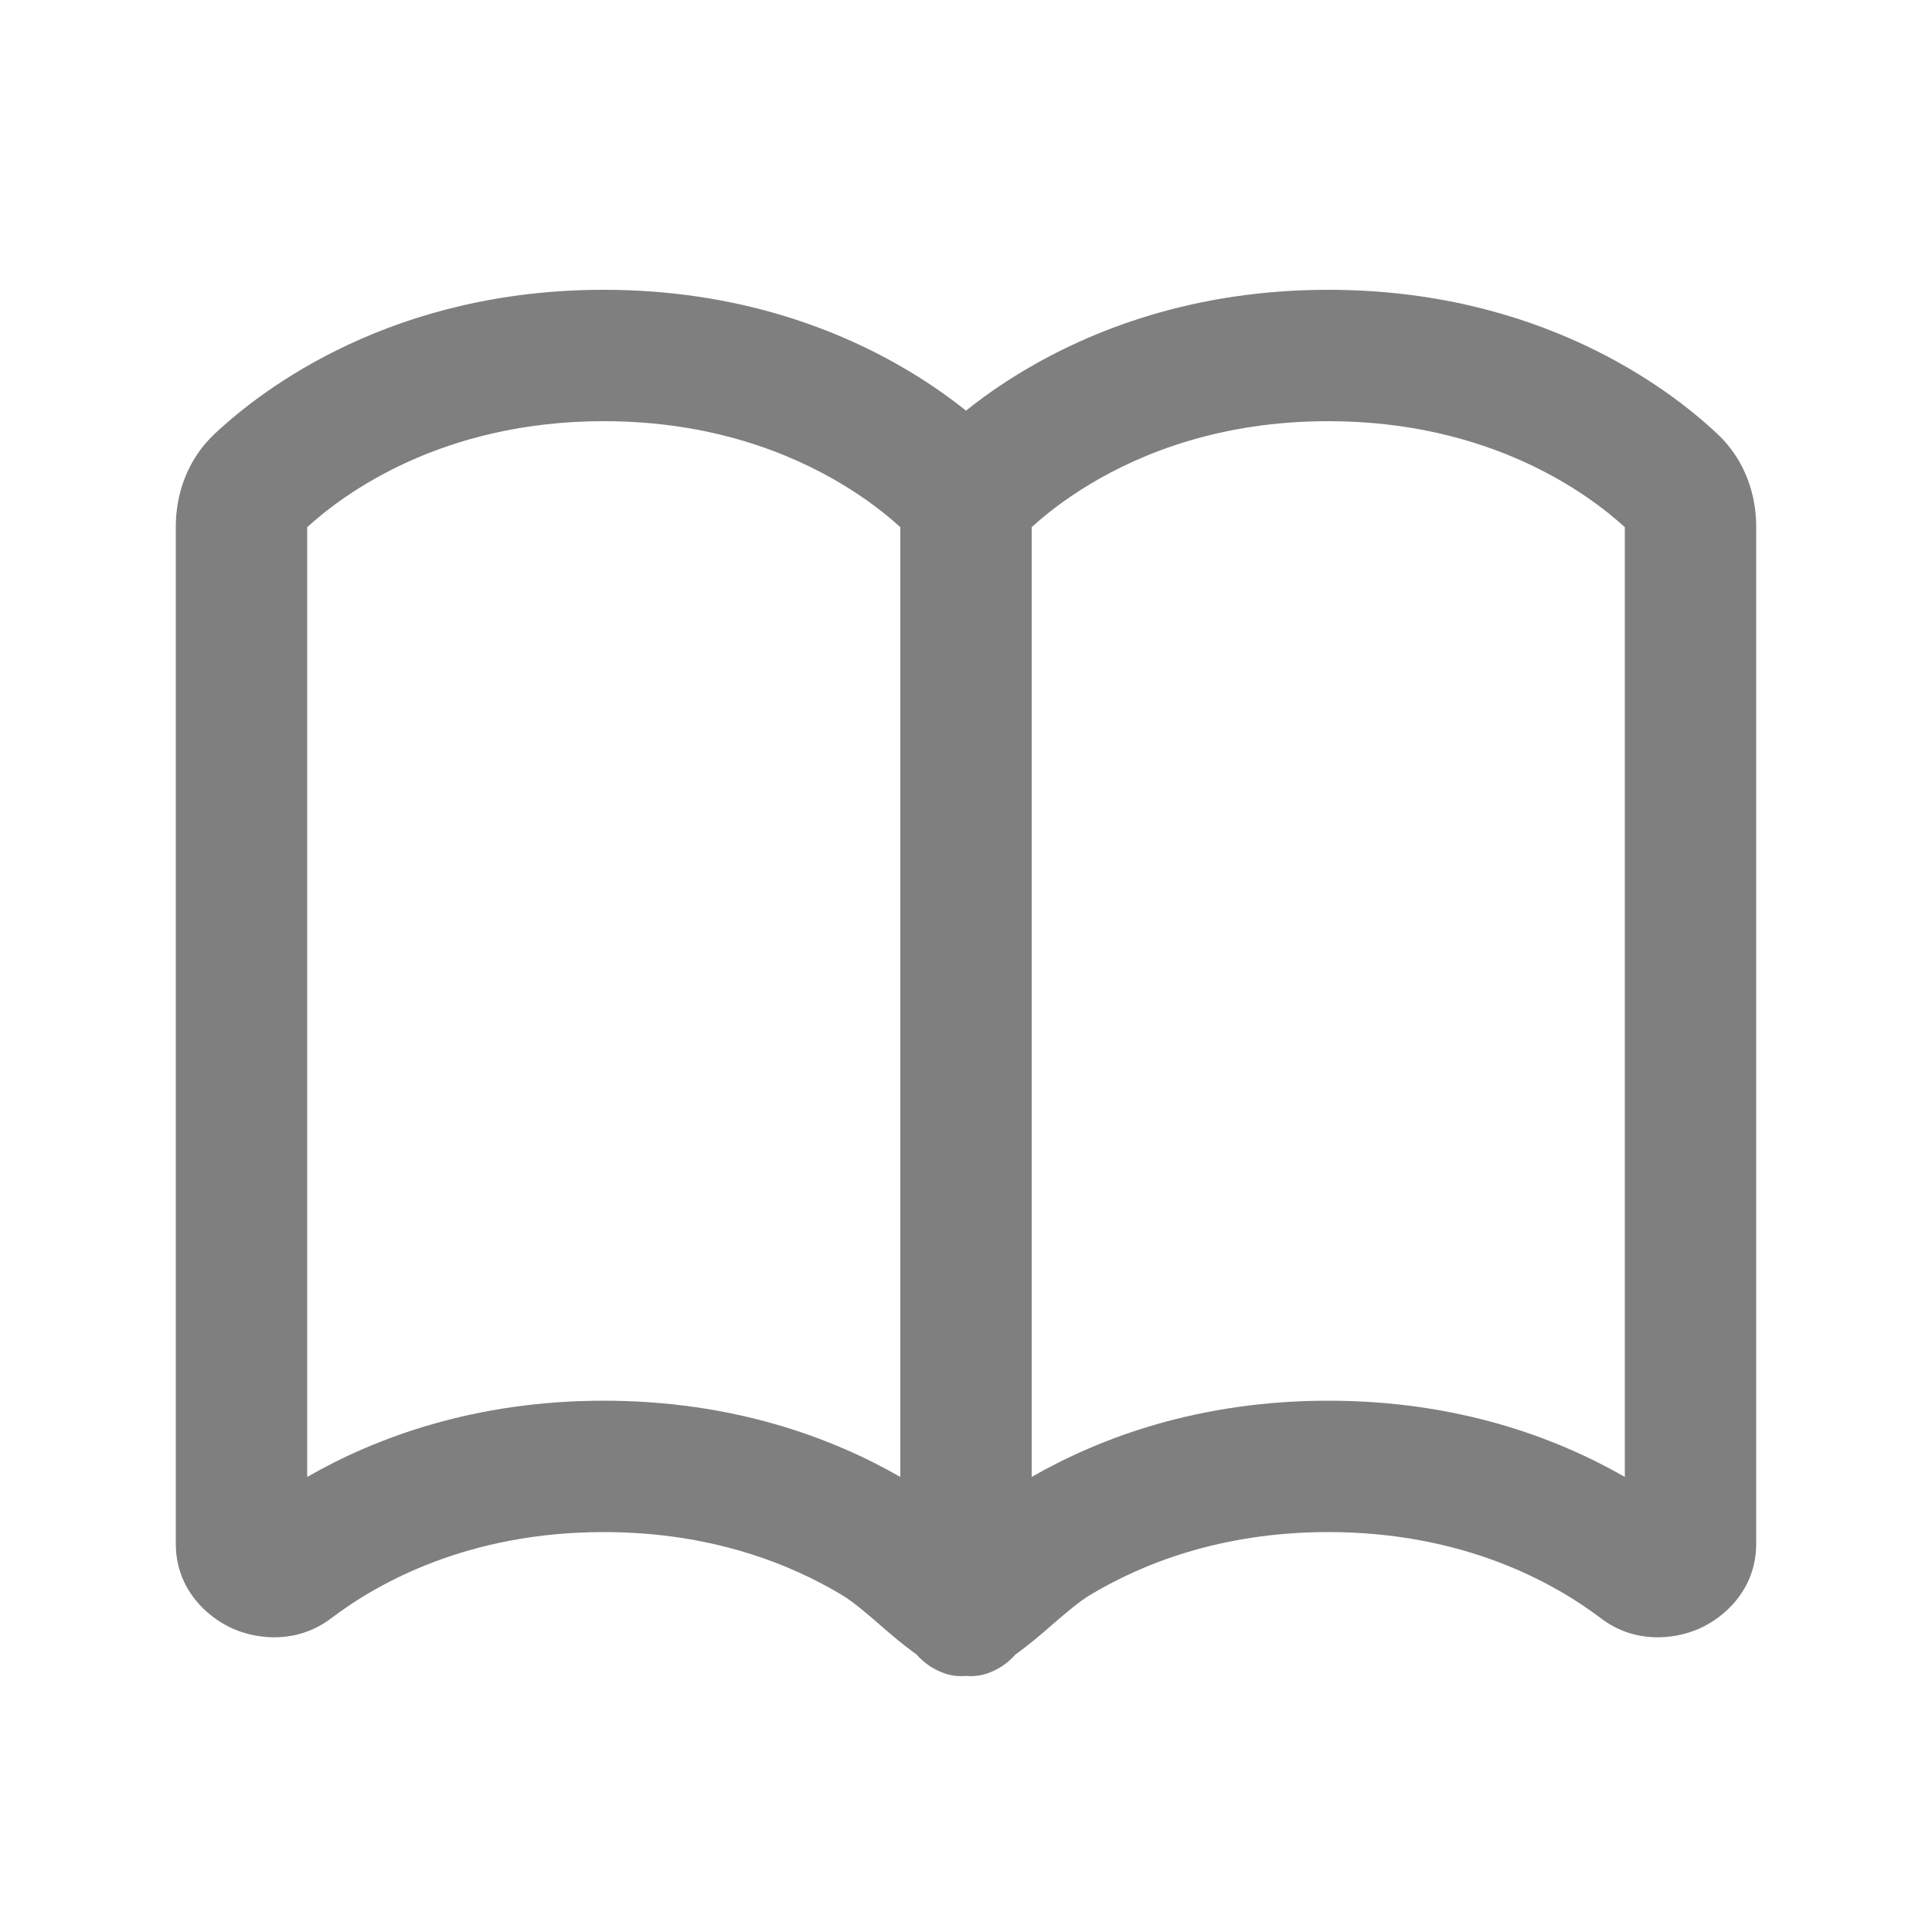
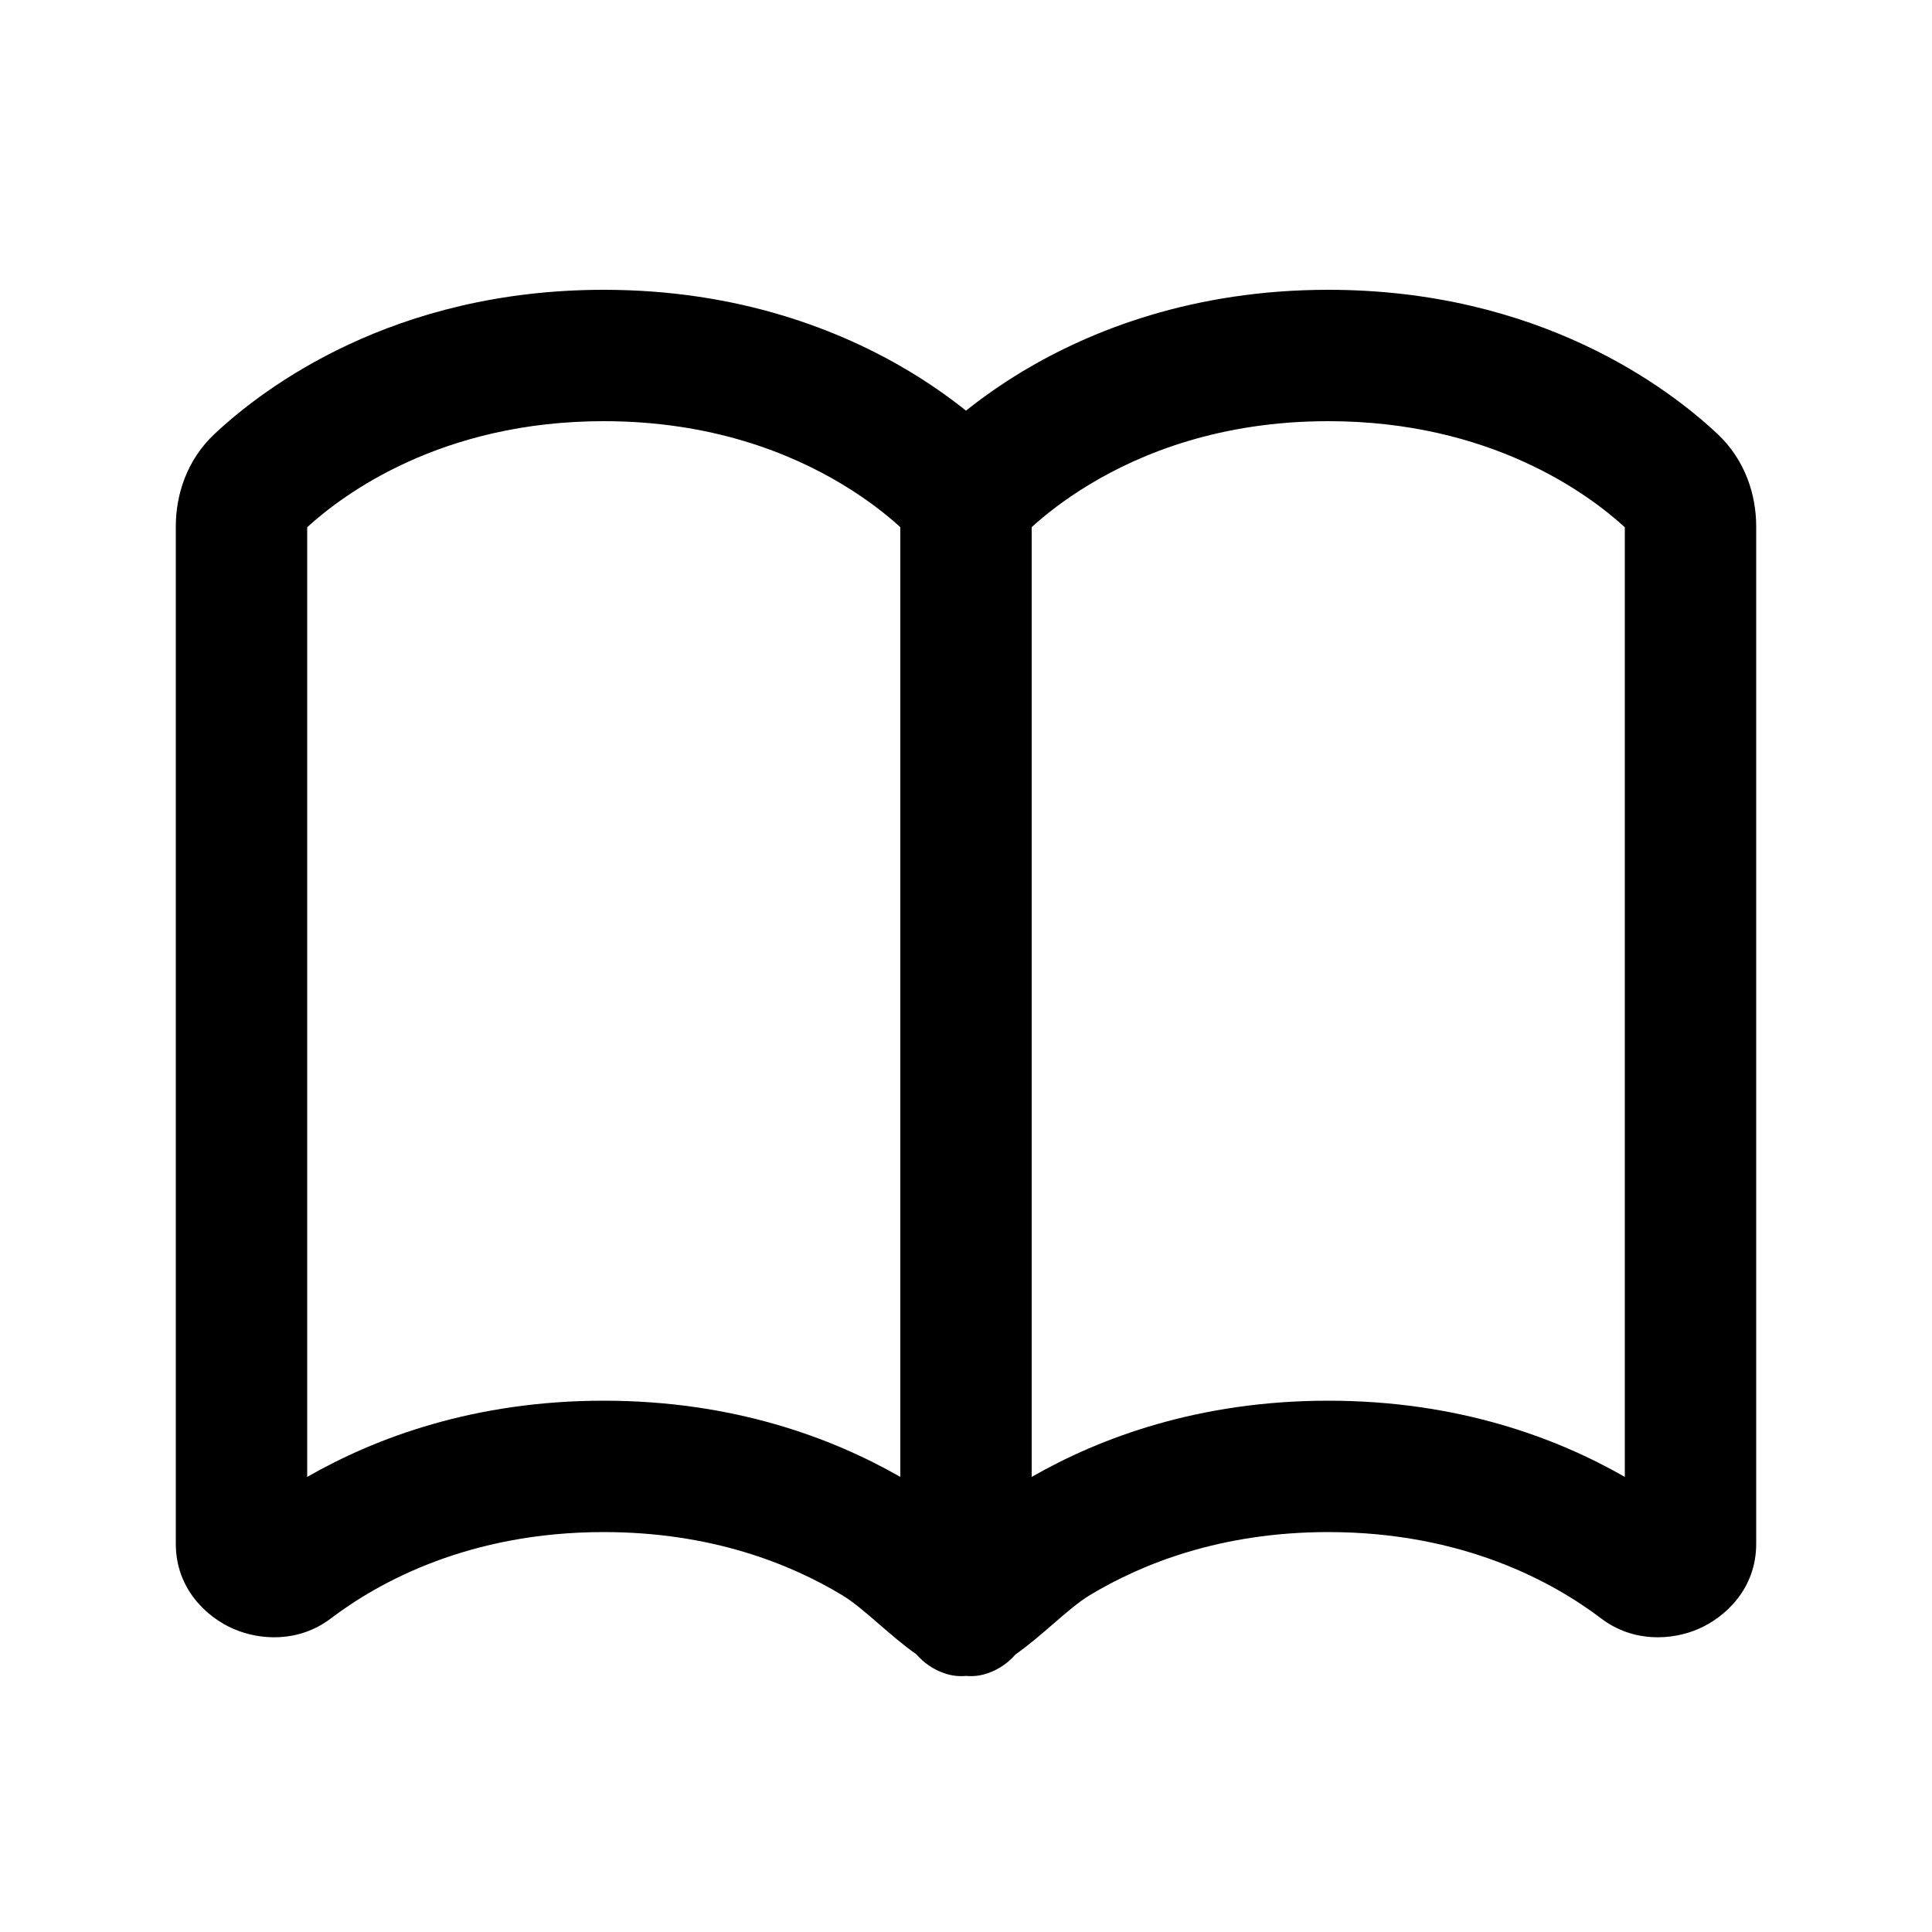
- <svg xmlns="http://www.w3.org/2000/svg" width="24" height="24" viewBox="0 0 24 24" fill="none">
-   <path fill-rule="evenodd" clip-rule="evenodd" d="M3.816 18.347V6.549C4.266 6.138 5.482 5.232 7.5 5.232C8.839 5.232 9.82 5.63 10.461 6.015C10.783 6.209 11.021 6.401 11.173 6.539L11.184 6.549V18.347C10.332 17.858 9.103 17.4 7.5 17.4C5.894 17.4 4.666 17.859 3.816 18.347ZM11.384 20.551C11.224 20.438 11.068 20.304 10.921 20.176C10.755 20.033 10.6 19.899 10.461 19.815C9.82 19.43 8.839 19.032 7.5 19.032C5.821 19.032 4.7 19.658 4.111 20.105C3.708 20.41 3.226 20.376 2.9 20.235C2.573 20.093 2.184 19.74 2.184 19.179V6.539C2.184 6.148 2.32 5.715 2.666 5.39C3.28 4.813 4.887 3.6 7.5 3.6C9.18 3.6 10.448 4.103 11.303 4.617C11.579 4.783 11.811 4.95 12 5.101C12.189 4.95 12.421 4.783 12.697 4.617C13.552 4.103 14.82 3.6 16.5 3.6C19.113 3.6 20.72 4.813 21.334 5.39C21.68 5.715 21.816 6.148 21.816 6.539V19.179C21.816 19.74 21.427 20.093 21.1 20.235C20.774 20.376 20.292 20.41 19.89 20.105C19.3 19.658 18.179 19.032 16.5 19.032C15.161 19.032 14.18 19.43 13.539 19.815C13.4 19.899 13.245 20.033 13.079 20.176C12.932 20.304 12.776 20.438 12.616 20.551C12.526 20.654 12.41 20.736 12.275 20.784C12.184 20.817 12.092 20.827 12 20.819C11.908 20.827 11.816 20.817 11.725 20.784C11.59 20.736 11.474 20.654 11.384 20.551ZM12.816 18.347C13.668 17.858 14.897 17.4 16.5 17.4C18.106 17.4 19.334 17.859 20.184 18.347V6.549C19.735 6.138 18.518 5.232 16.5 5.232C15.161 5.232 14.18 5.63 13.539 6.015C13.217 6.209 12.979 6.401 12.827 6.539L12.816 6.549V18.347Z" fill="black" fill-opacity="0.5" />
+ <svg xmlns="http://www.w3.org/2000/svg" width="20" height="20" viewBox="0 0 20 20" fill="none">
+   <path fill-rule="evenodd" clip-rule="evenodd" d="M3.18 15.289V5.458C3.555 5.115 4.568 4.36 6.25 4.36C7.366 4.36 8.184 4.691 8.718 5.013C8.986 5.174 9.184 5.334 9.311 5.449L9.32 5.458V15.289C8.61 14.882 7.586 14.5 6.25 14.5C4.911 14.5 3.888 14.883 3.18 15.289ZM9.487 17.126C9.353 17.032 9.224 16.92 9.101 16.814C8.963 16.694 8.833 16.582 8.718 16.513C8.184 16.191 7.366 15.86 6.25 15.86C4.851 15.86 3.917 16.381 3.425 16.754C3.09 17.008 2.688 16.98 2.417 16.862C2.144 16.744 1.82 16.45 1.82 15.983V5.449C1.82 5.123 1.933 4.762 2.221 4.492C2.734 4.011 4.072 3 6.25 3C7.65 3 8.707 3.419 9.419 3.847C9.649 3.986 9.842 4.125 10 4.251C10.158 4.125 10.351 3.986 10.581 3.847C11.293 3.419 12.35 3 13.75 3C15.928 3 17.267 4.011 17.779 4.492C18.067 4.762 18.18 5.123 18.18 5.449V15.983C18.18 16.45 17.856 16.744 17.583 16.862C17.312 16.98 16.91 17.008 16.575 16.754C16.083 16.381 15.149 15.86 13.75 15.86C12.634 15.86 11.816 16.191 11.282 16.513C11.167 16.582 11.037 16.694 10.899 16.814C10.777 16.92 10.647 17.032 10.513 17.126C10.439 17.212 10.342 17.28 10.229 17.32C10.153 17.347 10.077 17.356 10 17.349C9.923 17.356 9.847 17.347 9.771 17.32C9.658 17.28 9.561 17.212 9.487 17.126ZM10.68 15.289C11.39 14.882 12.414 14.5 13.75 14.5C15.089 14.5 16.112 14.883 16.82 15.289V5.458C16.445 5.115 15.432 4.36 13.75 4.36C12.634 4.36 11.816 4.691 11.282 5.013C11.014 5.174 10.816 5.334 10.689 5.449L10.68 5.458V15.289Z" fill="black" style="fill:black;fill-opacity:1;" />
</svg>
